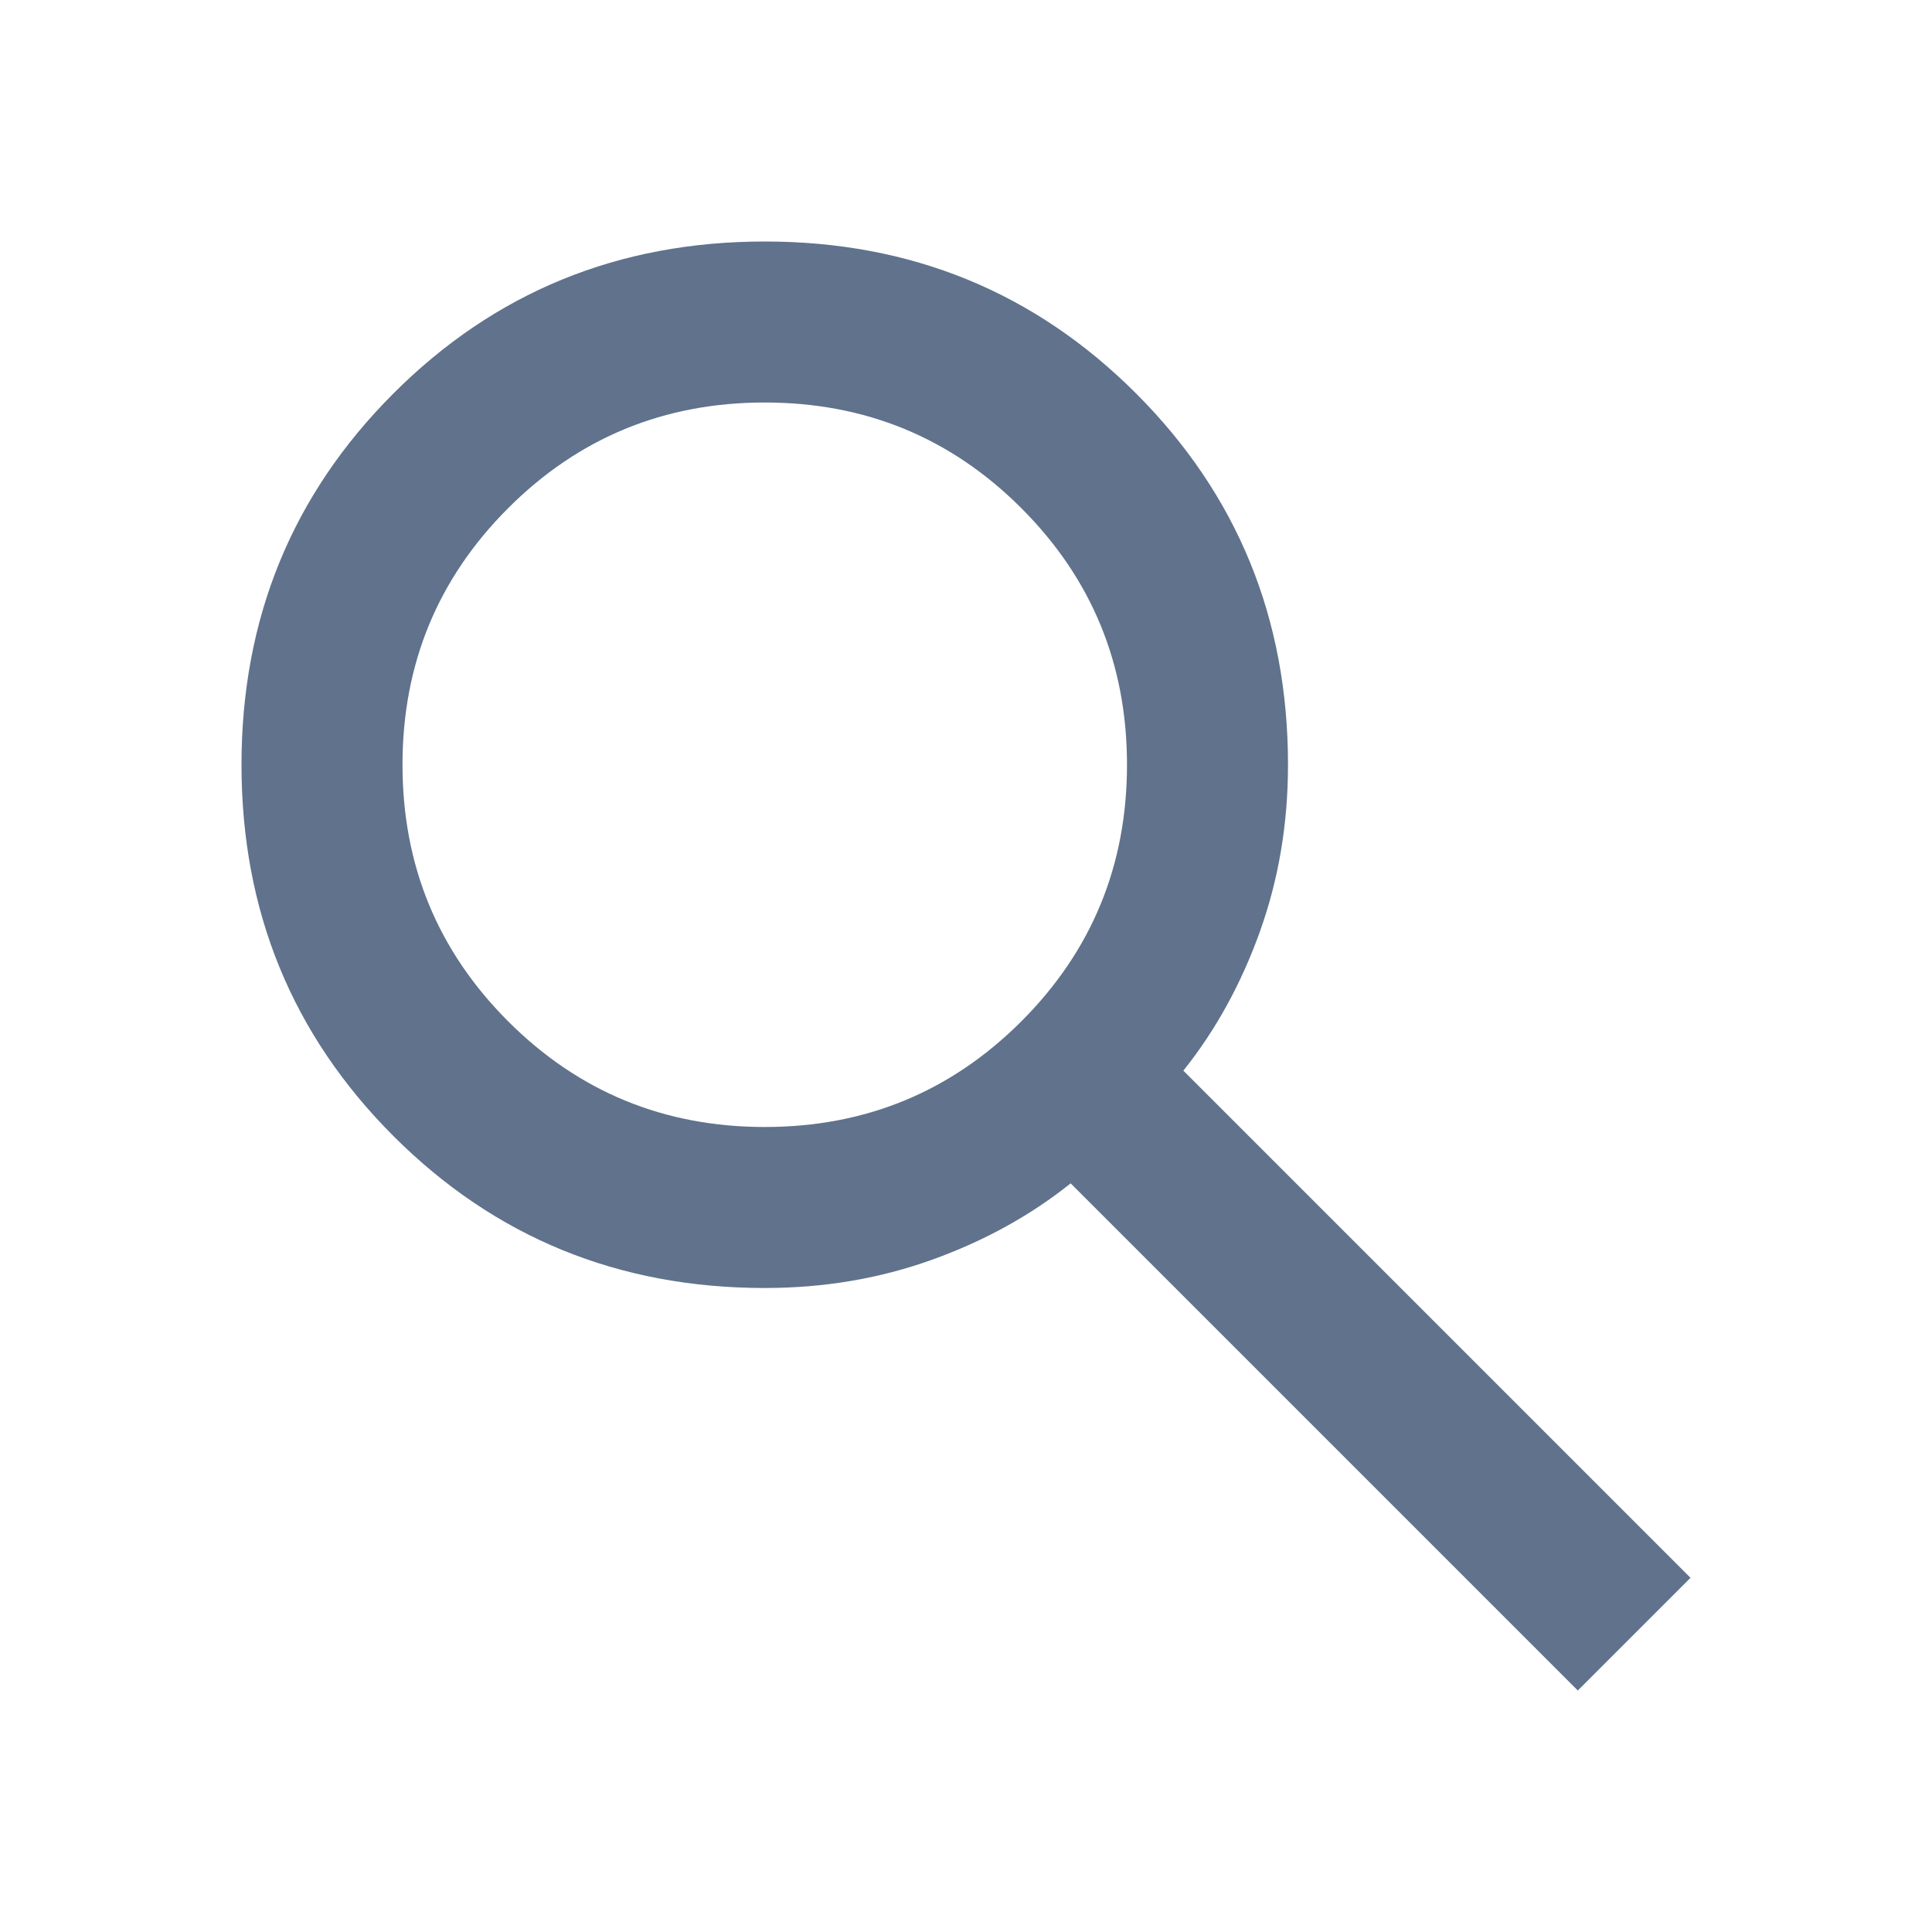
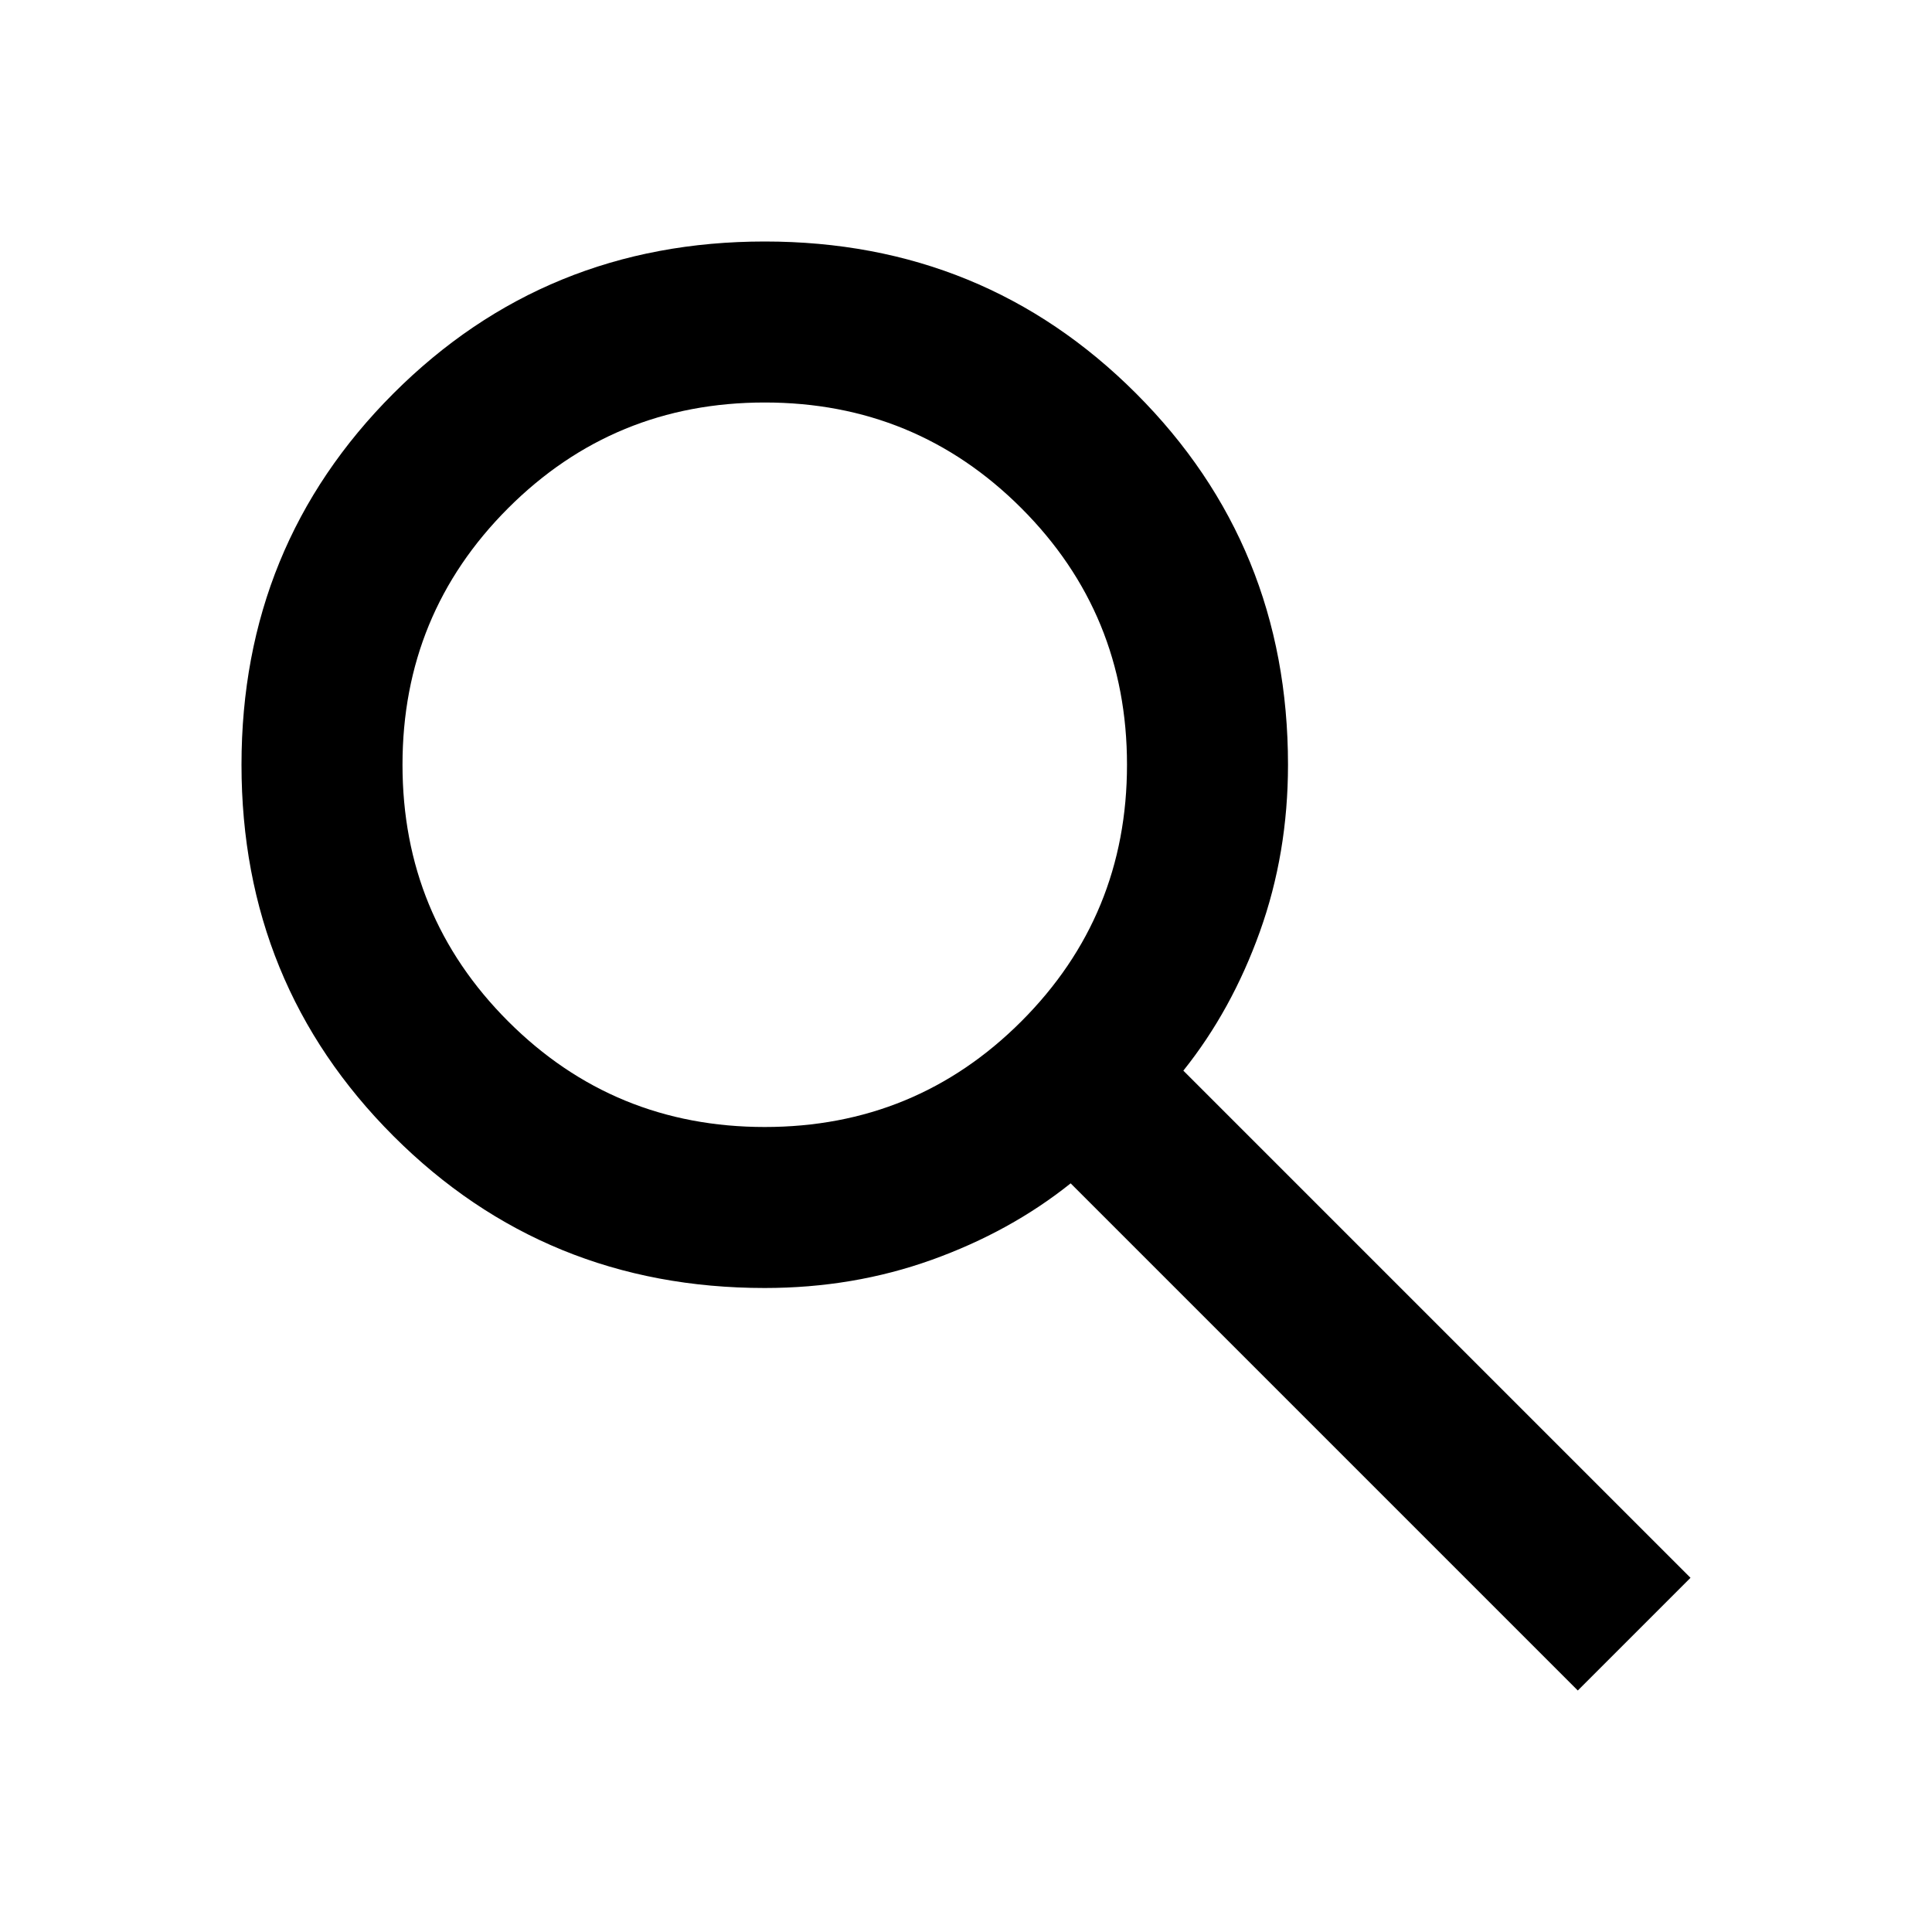
- <svg xmlns="http://www.w3.org/2000/svg" height="24px" viewBox="0 -960 960 960" width="24px" fill="#60728c">
+ <svg xmlns="http://www.w3.org/2000/svg" height="24px" viewBox="0 -960 960 960" width="24px" fill="currentColor">
  <path d="M784-120 532-372q-30 24-69 38t-83 14q-109 0-184.5-75.5T120-580q0-109 75.5-184.5T380-840q109 0 184.5 75.5T640-580q0 44-14 83t-38 69l252 252-56 56ZM380-400q75 0 127.5-52.5T560-580q0-75-52.5-127.5T380-760q-75 0-127.5 52.5T200-580q0 75 52.5 127.5T380-400Z" />
</svg>
